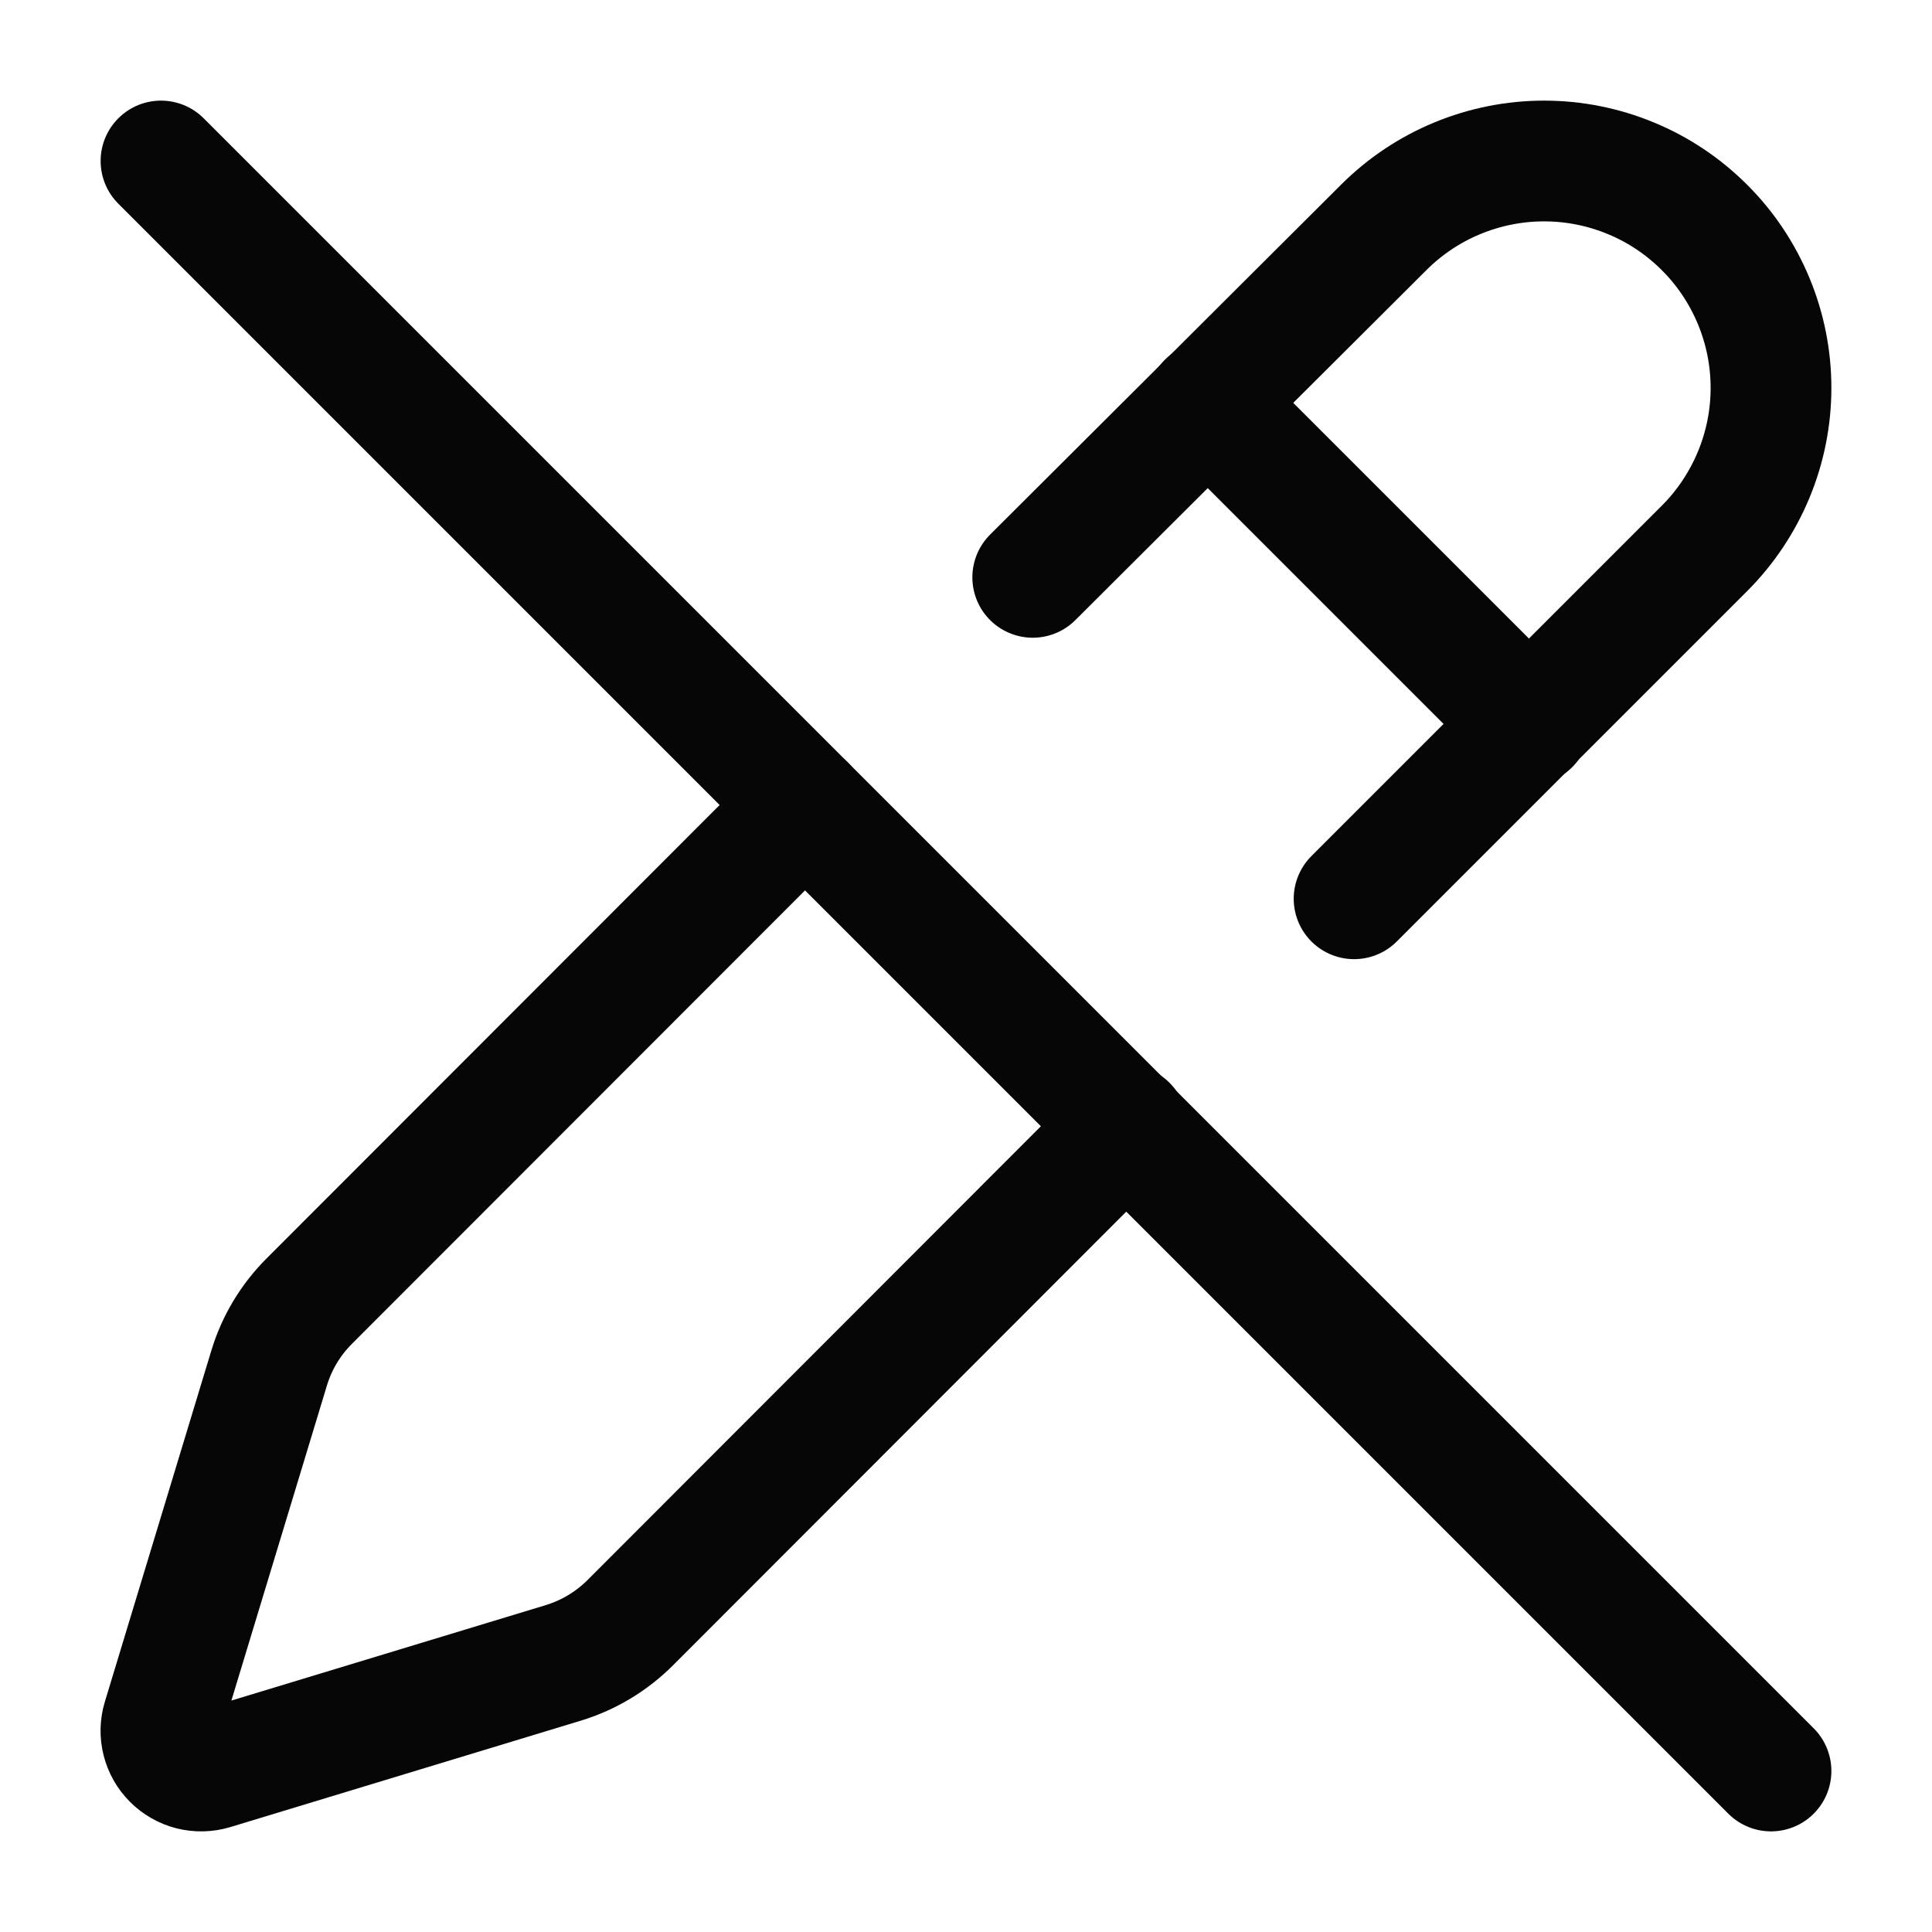
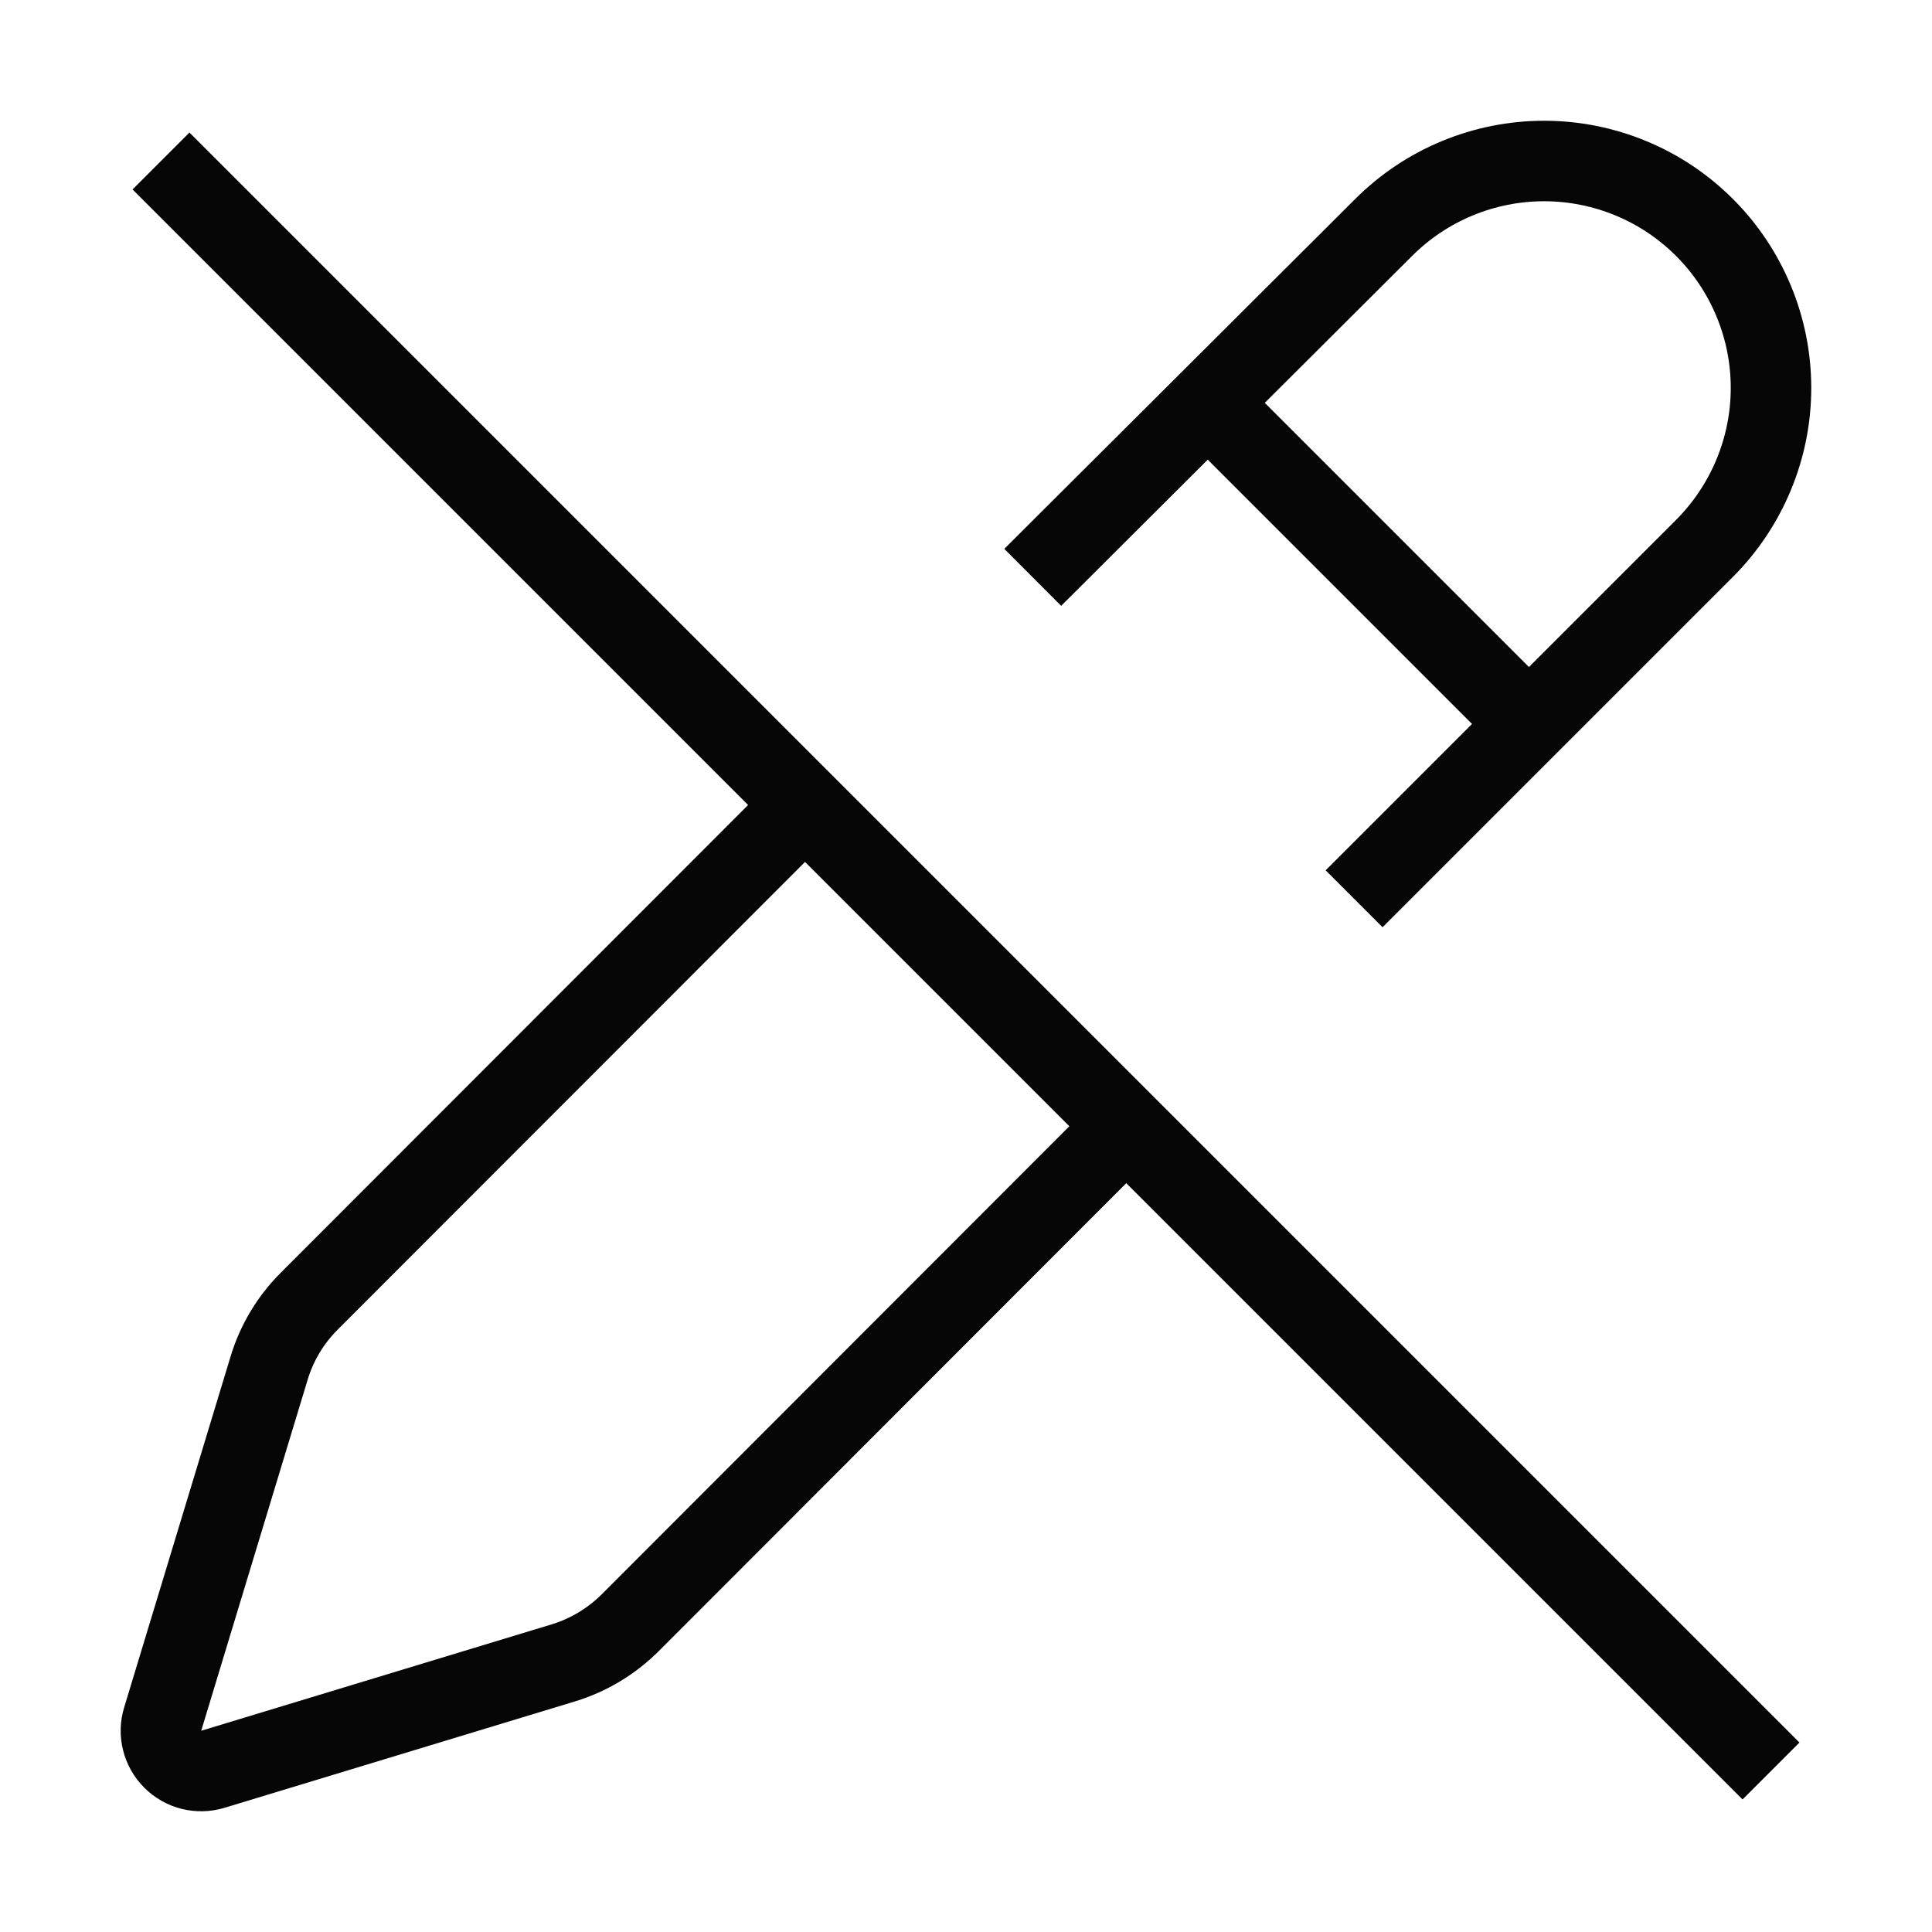
<svg xmlns="http://www.w3.org/2000/svg" width="24" height="24" viewBox="0 0 24 24" fill="none">
-   <path d="M10 10L3.843 16.162C3.61 16.394 3.438 16.68 3.343 16.995L2.021 21.355C1.994 21.442 1.992 21.534 2.014 21.621C2.036 21.709 2.081 21.789 2.145 21.853C2.209 21.917 2.289 21.963 2.376 21.985C2.464 22.007 2.556 22.005 2.643 21.979L7.001 20.656C7.314 20.56 7.599 20.388 7.831 20.156L13.999 13.982" stroke="#060606" stroke-width="1.5" stroke-linecap="round" stroke-linejoin="round" />
-   <path d="M12.829 7.172L17.188 2.826C17.45 2.564 17.761 2.356 18.102 2.215C18.445 2.073 18.811 2 19.181 2C19.551 2 19.918 2.073 20.26 2.215C20.602 2.356 20.912 2.564 21.174 2.826C21.436 3.087 21.643 3.398 21.785 3.74C21.927 4.082 22 4.448 22 4.819C22 5.189 21.927 5.555 21.785 5.897C21.643 6.239 21.436 6.55 21.174 6.812L16.821 11.165" stroke="#060606" stroke-width="1.5" stroke-linecap="round" stroke-linejoin="round" />
-   <path d="M15 5L19 9" stroke="#060606" stroke-width="1.5" stroke-linecap="round" stroke-linejoin="round" />
-   <path d="M2 2L22 22" stroke="#060606" stroke-width="1.5" stroke-linecap="round" stroke-linejoin="round" />
+   <path d="M10 10L3.843 16.162C3.61 16.394 3.438 16.68 3.343 16.995L2.021 21.355C1.994 21.442 1.992 21.534 2.014 21.621C2.036 21.709 2.081 21.789 2.145 21.853C2.209 21.917 2.289 21.963 2.376 21.985C2.464 22.007 2.556 22.005 2.643 21.979L7.001 20.656C7.314 20.56 7.599 20.388 7.831 20.156L13.999 13.982" stroke="#060606" strokeWidth="1.5" strokeLinecap="round" strokeLinejoin="round" />
+   <path d="M12.829 7.172L17.188 2.826C17.45 2.564 17.761 2.356 18.102 2.215C18.445 2.073 18.811 2 19.181 2C19.551 2 19.918 2.073 20.26 2.215C20.602 2.356 20.912 2.564 21.174 2.826C21.436 3.087 21.643 3.398 21.785 3.74C21.927 4.082 22 4.448 22 4.819C22 5.189 21.927 5.555 21.785 5.897C21.643 6.239 21.436 6.55 21.174 6.812L16.821 11.165" stroke="#060606" strokeWidth="1.5" strokeLinecap="round" strokeLinejoin="round" />
+   <path d="M15 5L19 9" stroke="#060606" strokeWidth="1.5" strokeLinecap="round" strokeLinejoin="round" />
+   <path d="M2 2L22 22" stroke="#060606" strokeWidth="1.5" strokeLinecap="round" strokeLinejoin="round" />
</svg>
